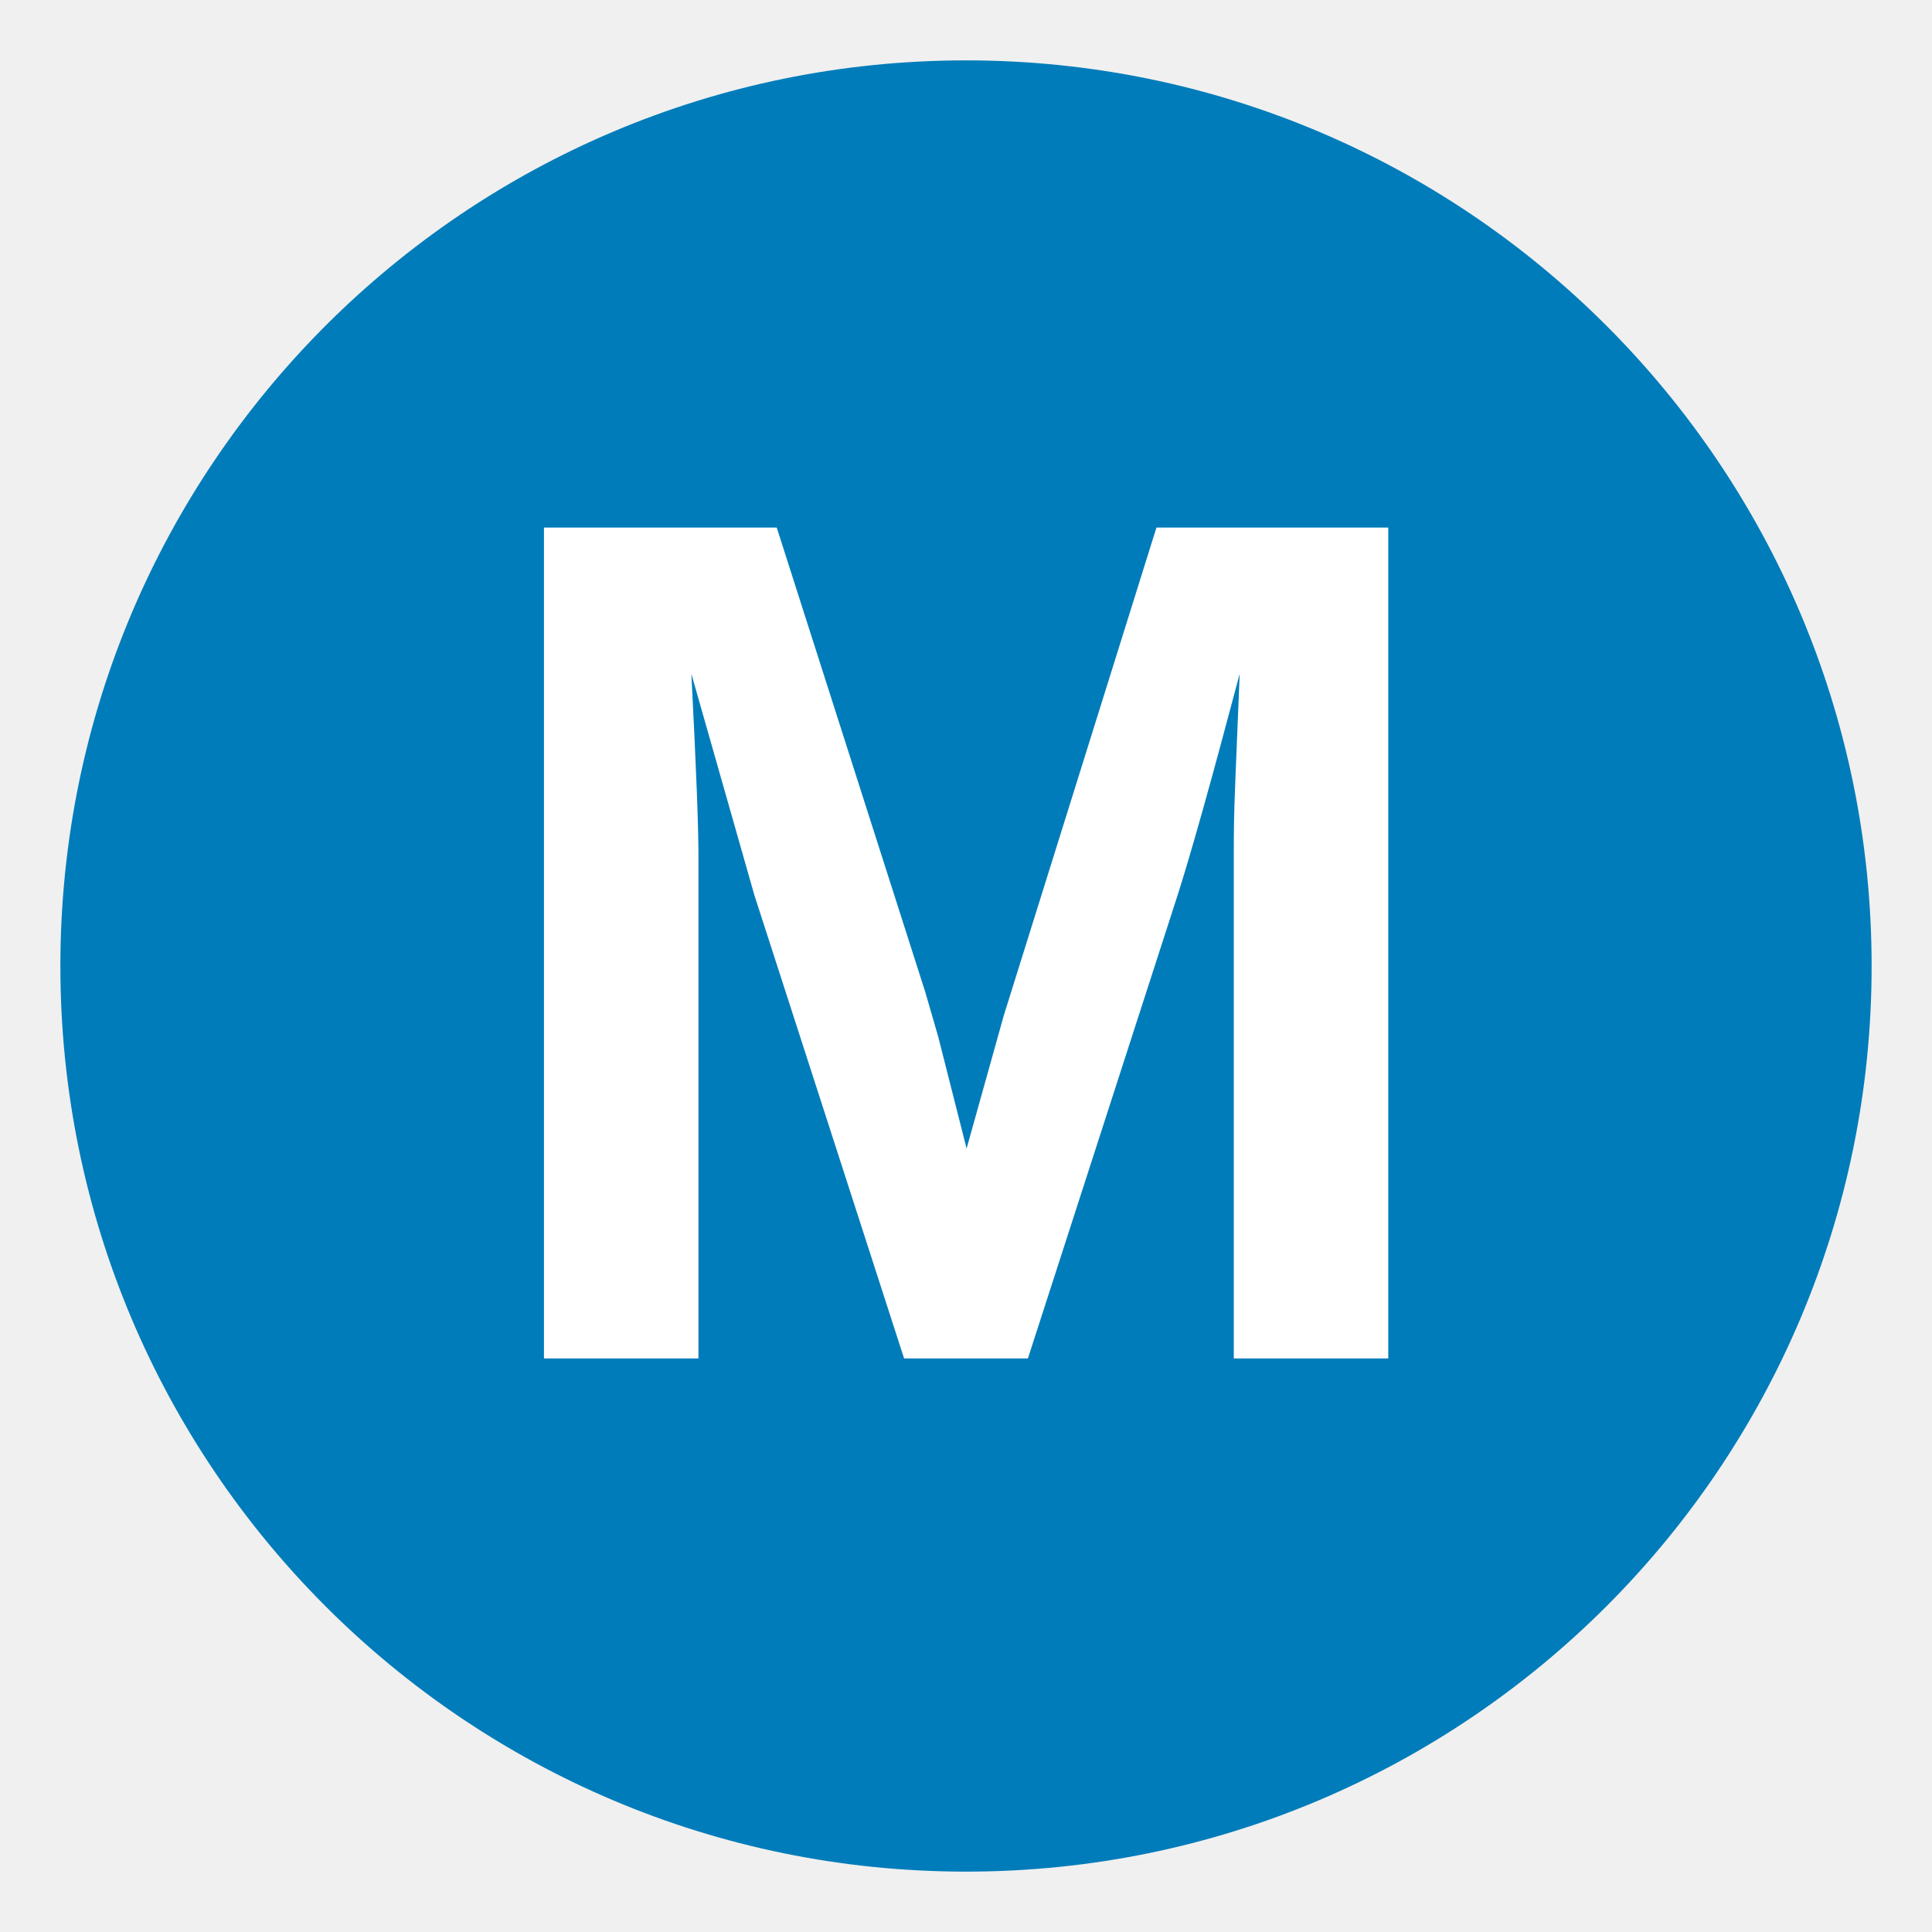
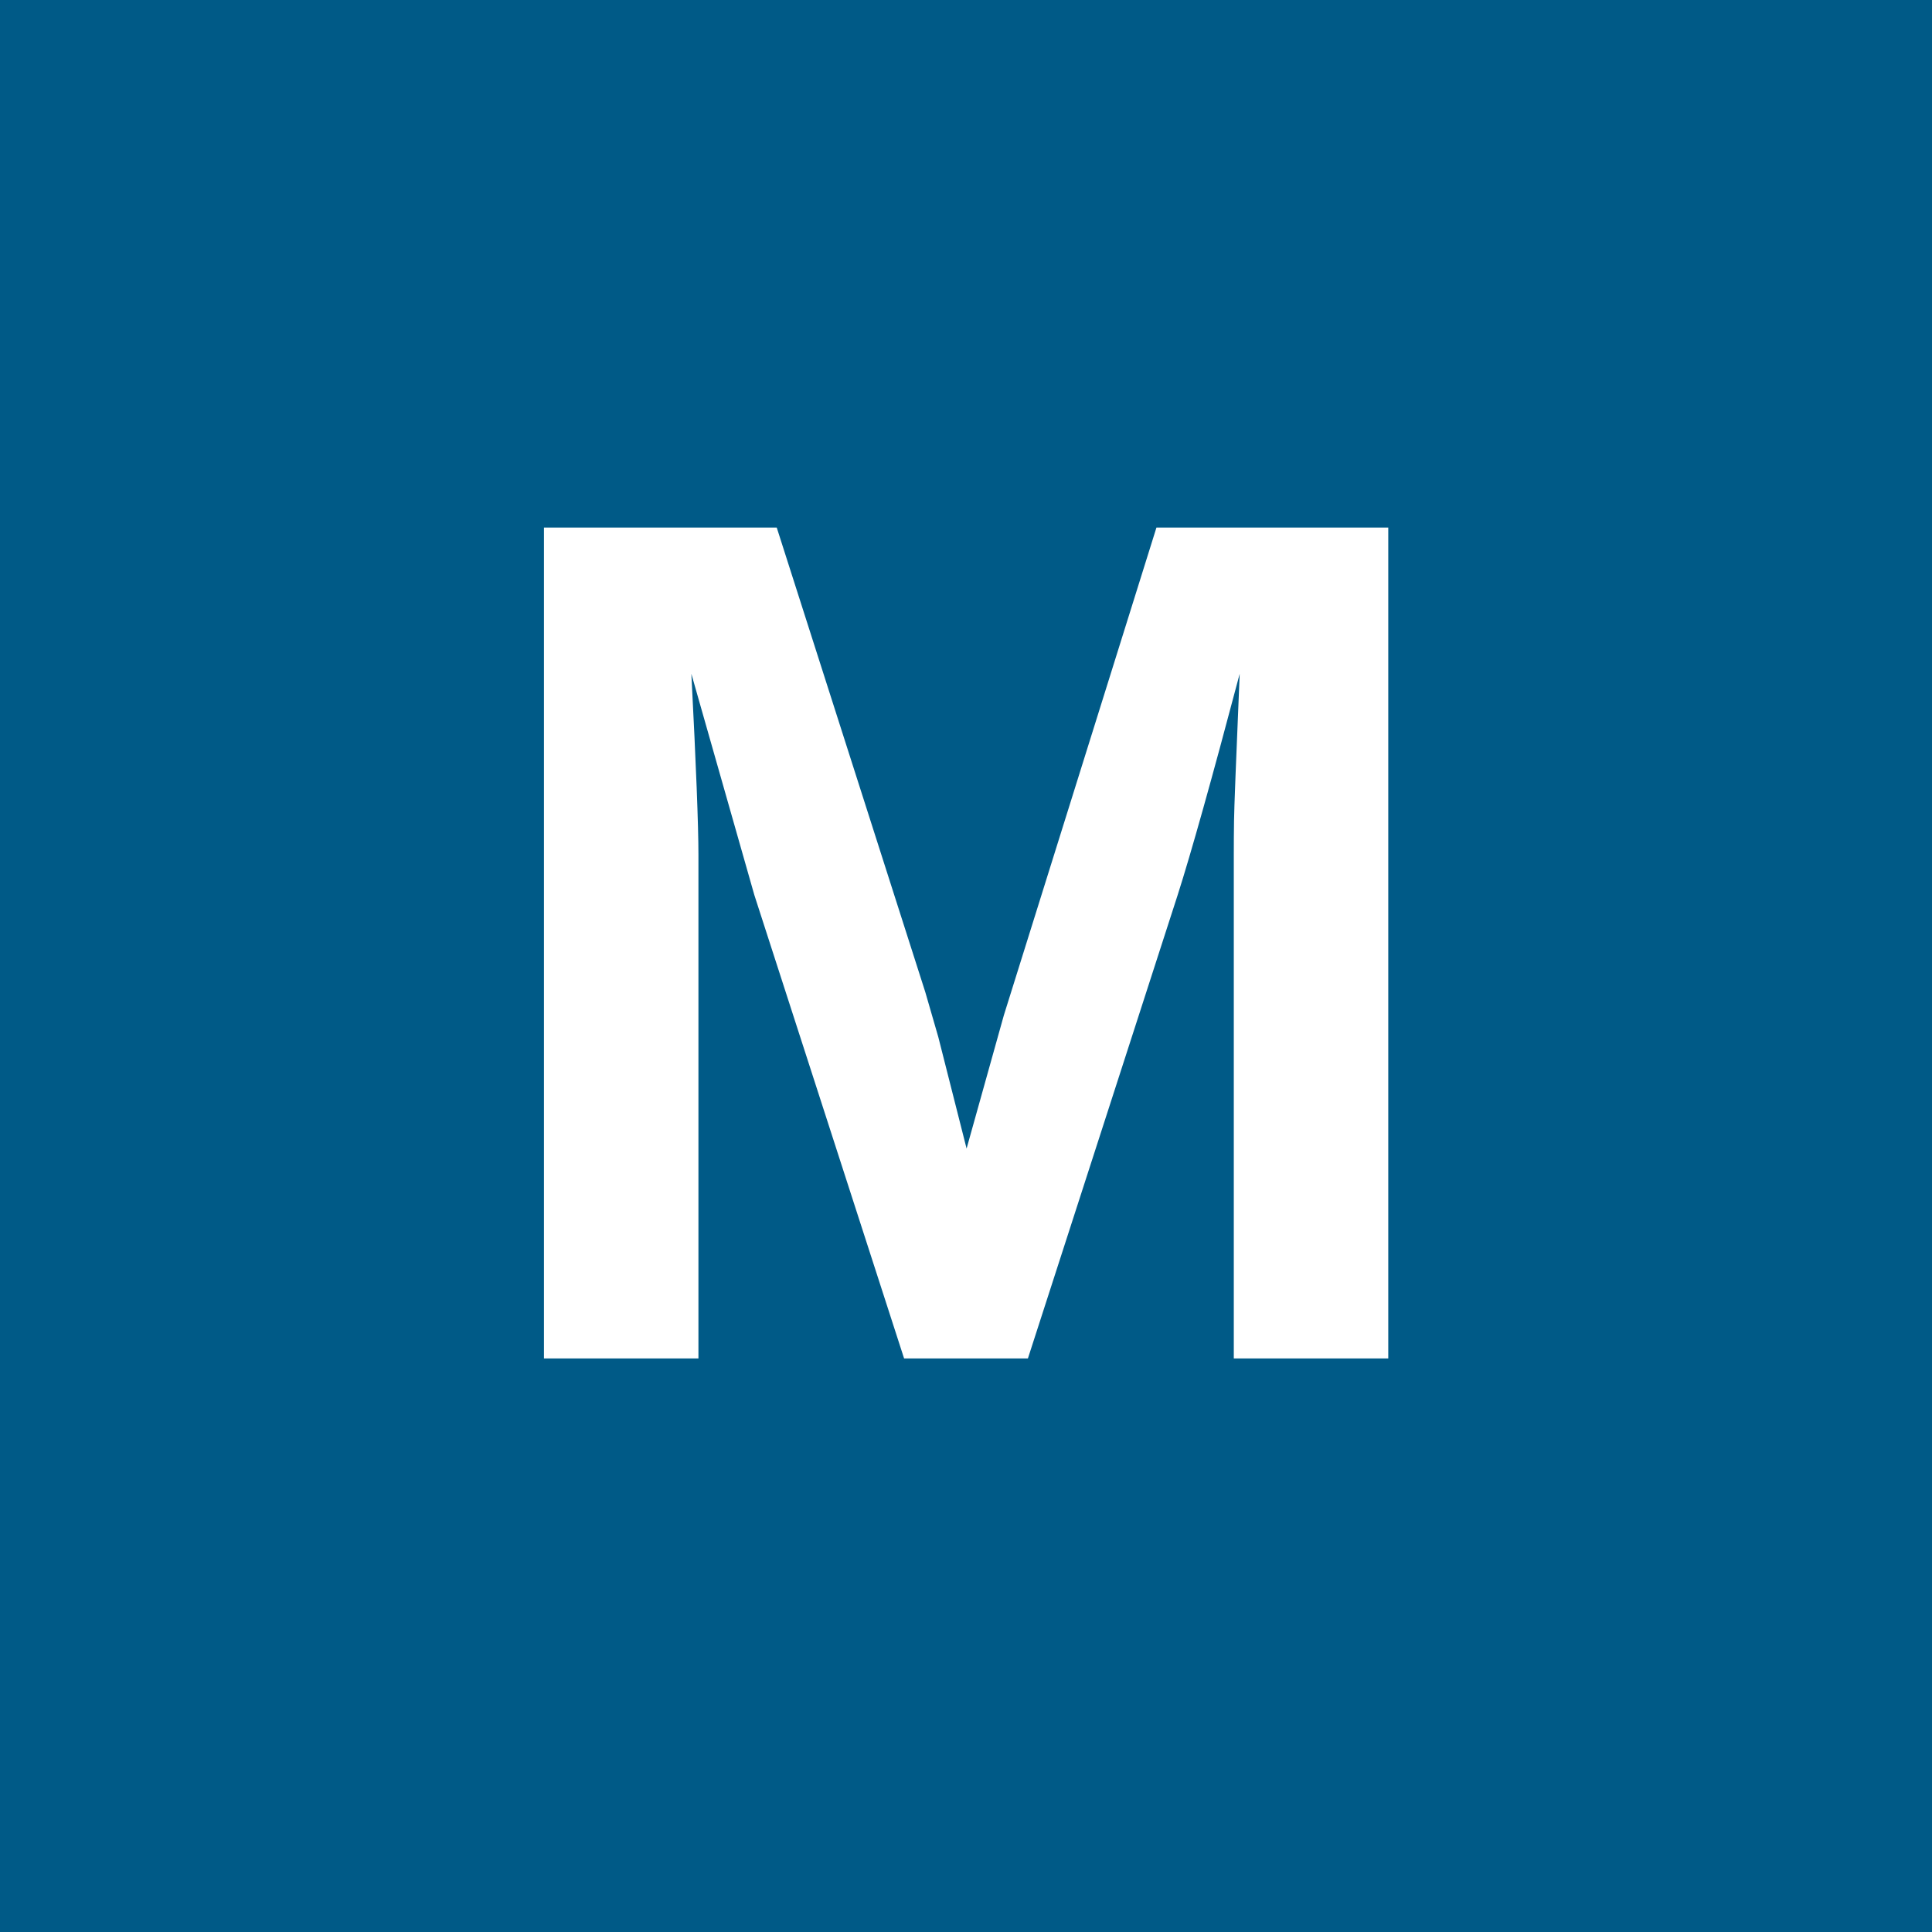
<svg xmlns="http://www.w3.org/2000/svg" width="128" height="128" viewBox="0 0 128 128">
-   <circle cx="64" cy="64" r="60" fill="#007cba" />
+   <rect x="0" y="0" width="128" height="128" fill="#005a87" />
  <text x="64" y="90" font-family="Arial, sans-serif" font-size="80" font-weight="bold" text-anchor="middle" fill="white">M</text>
</svg>
